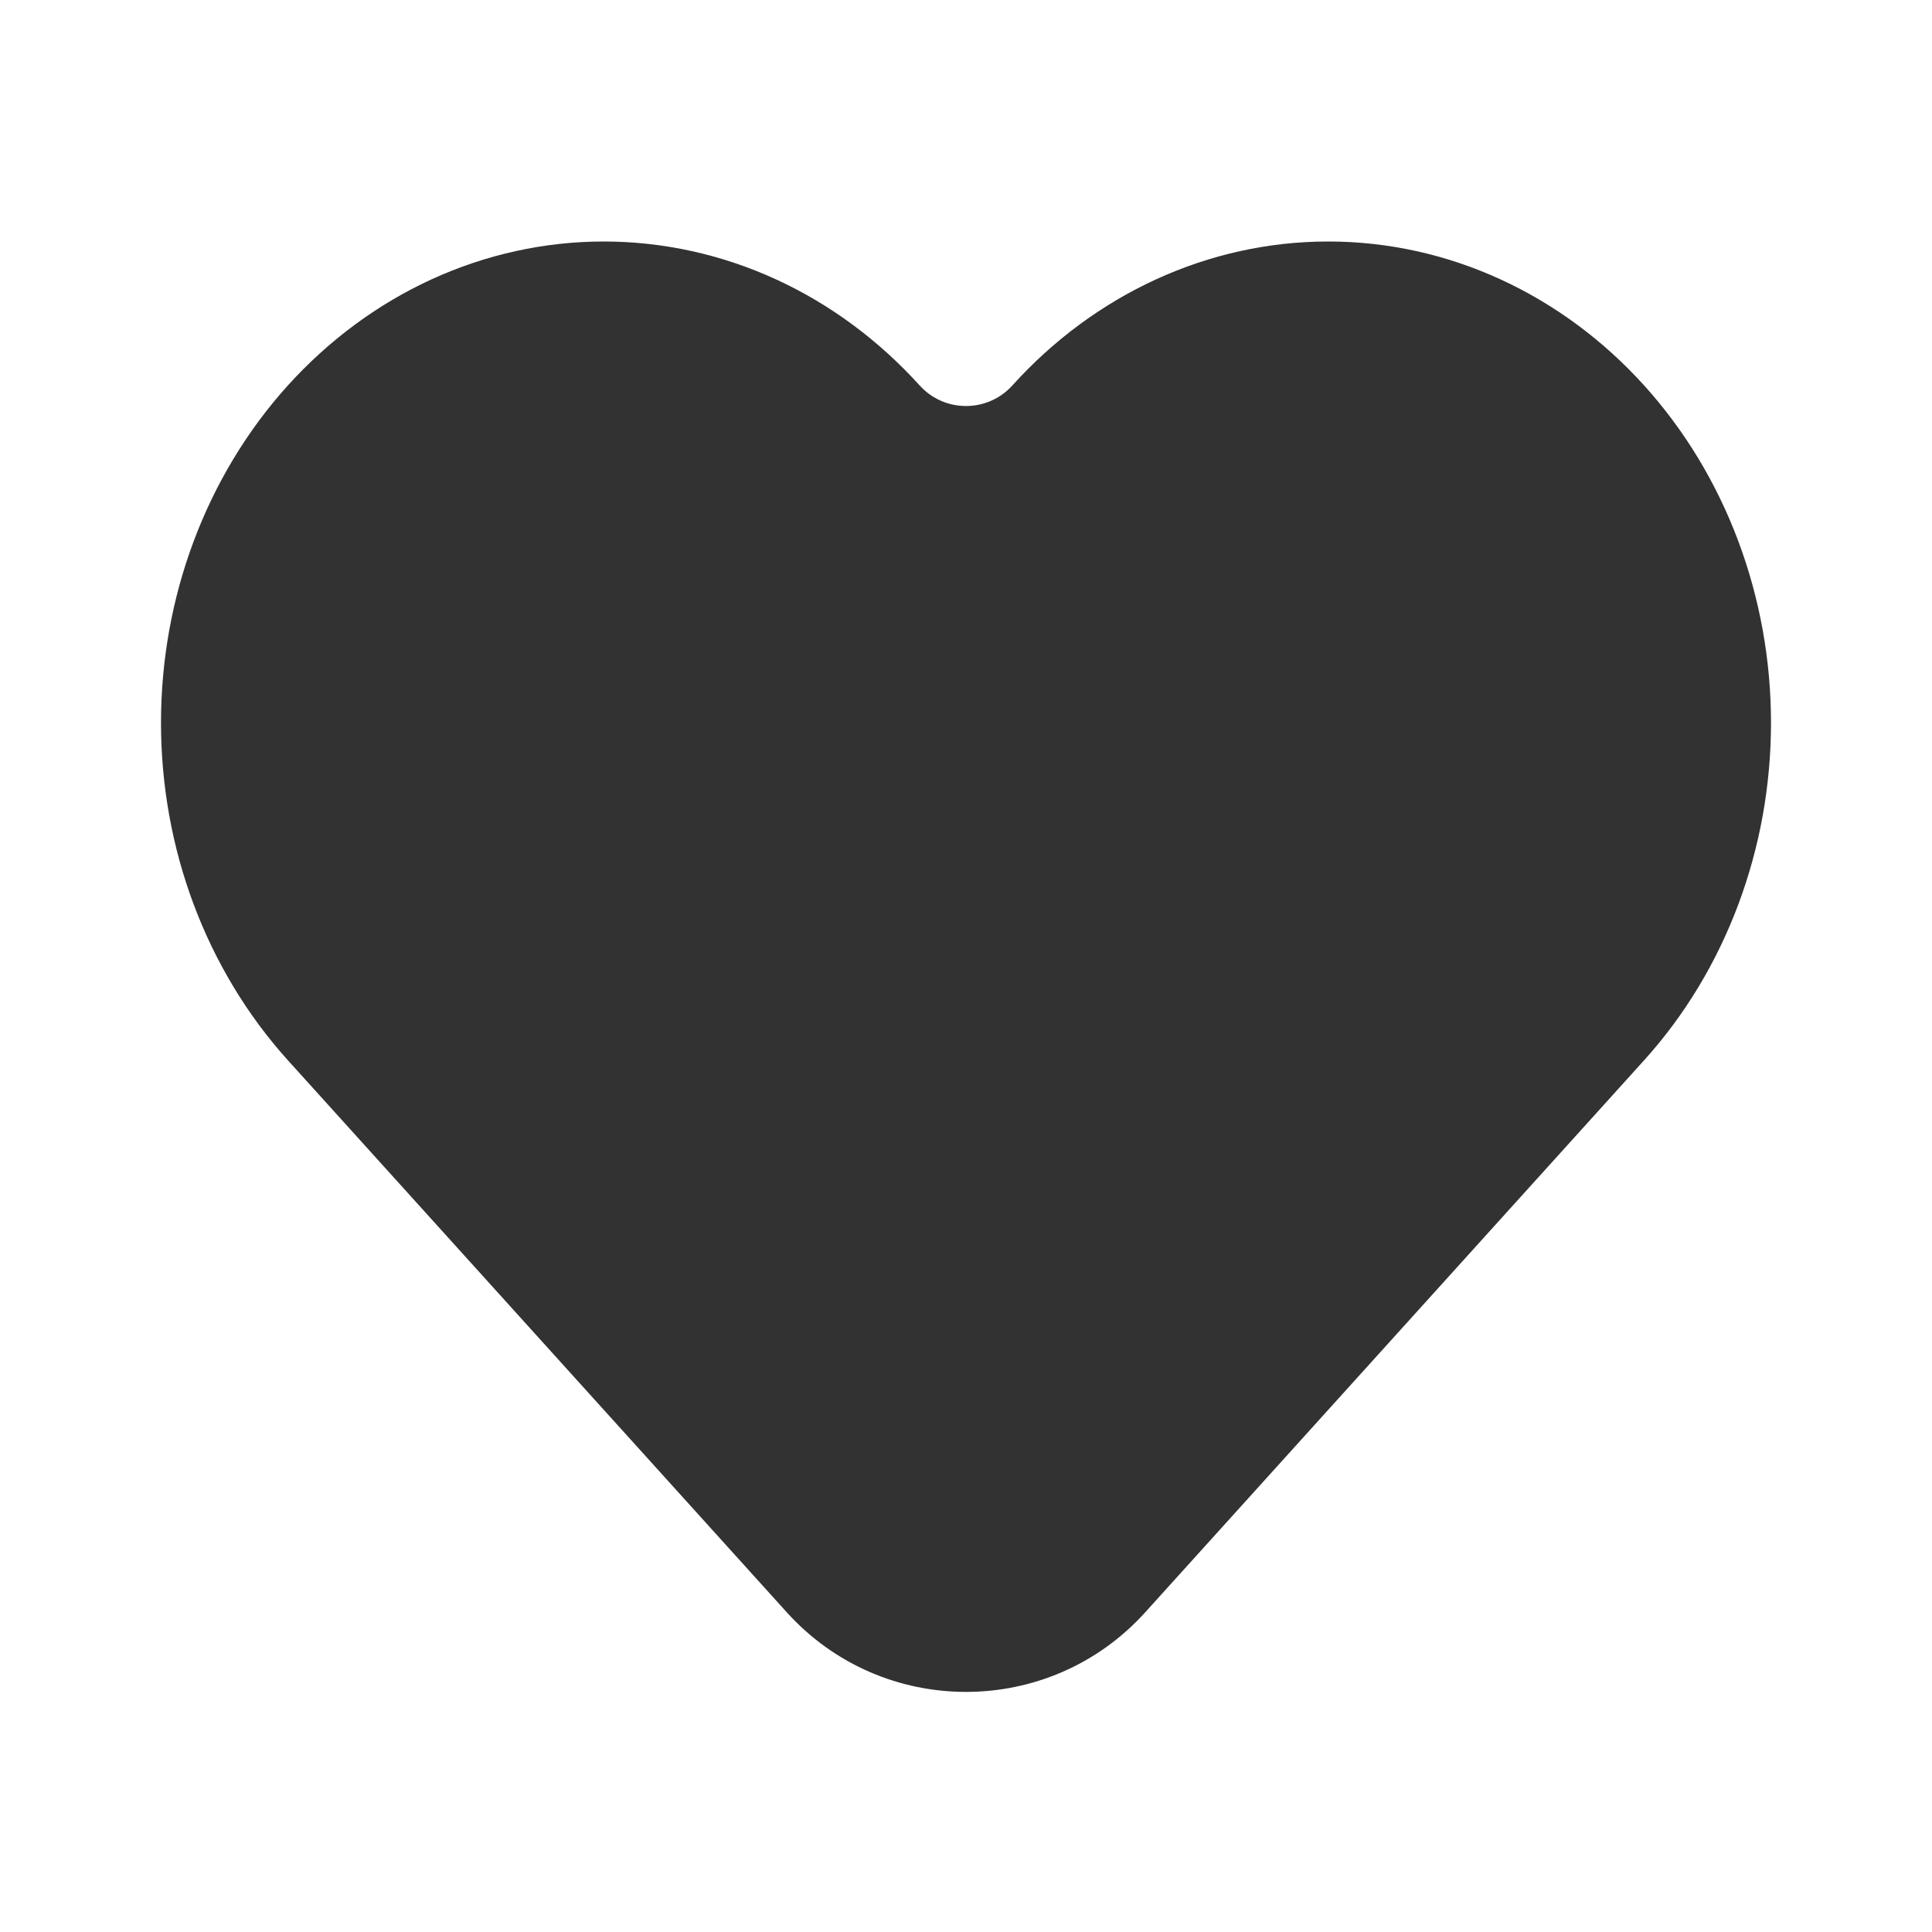
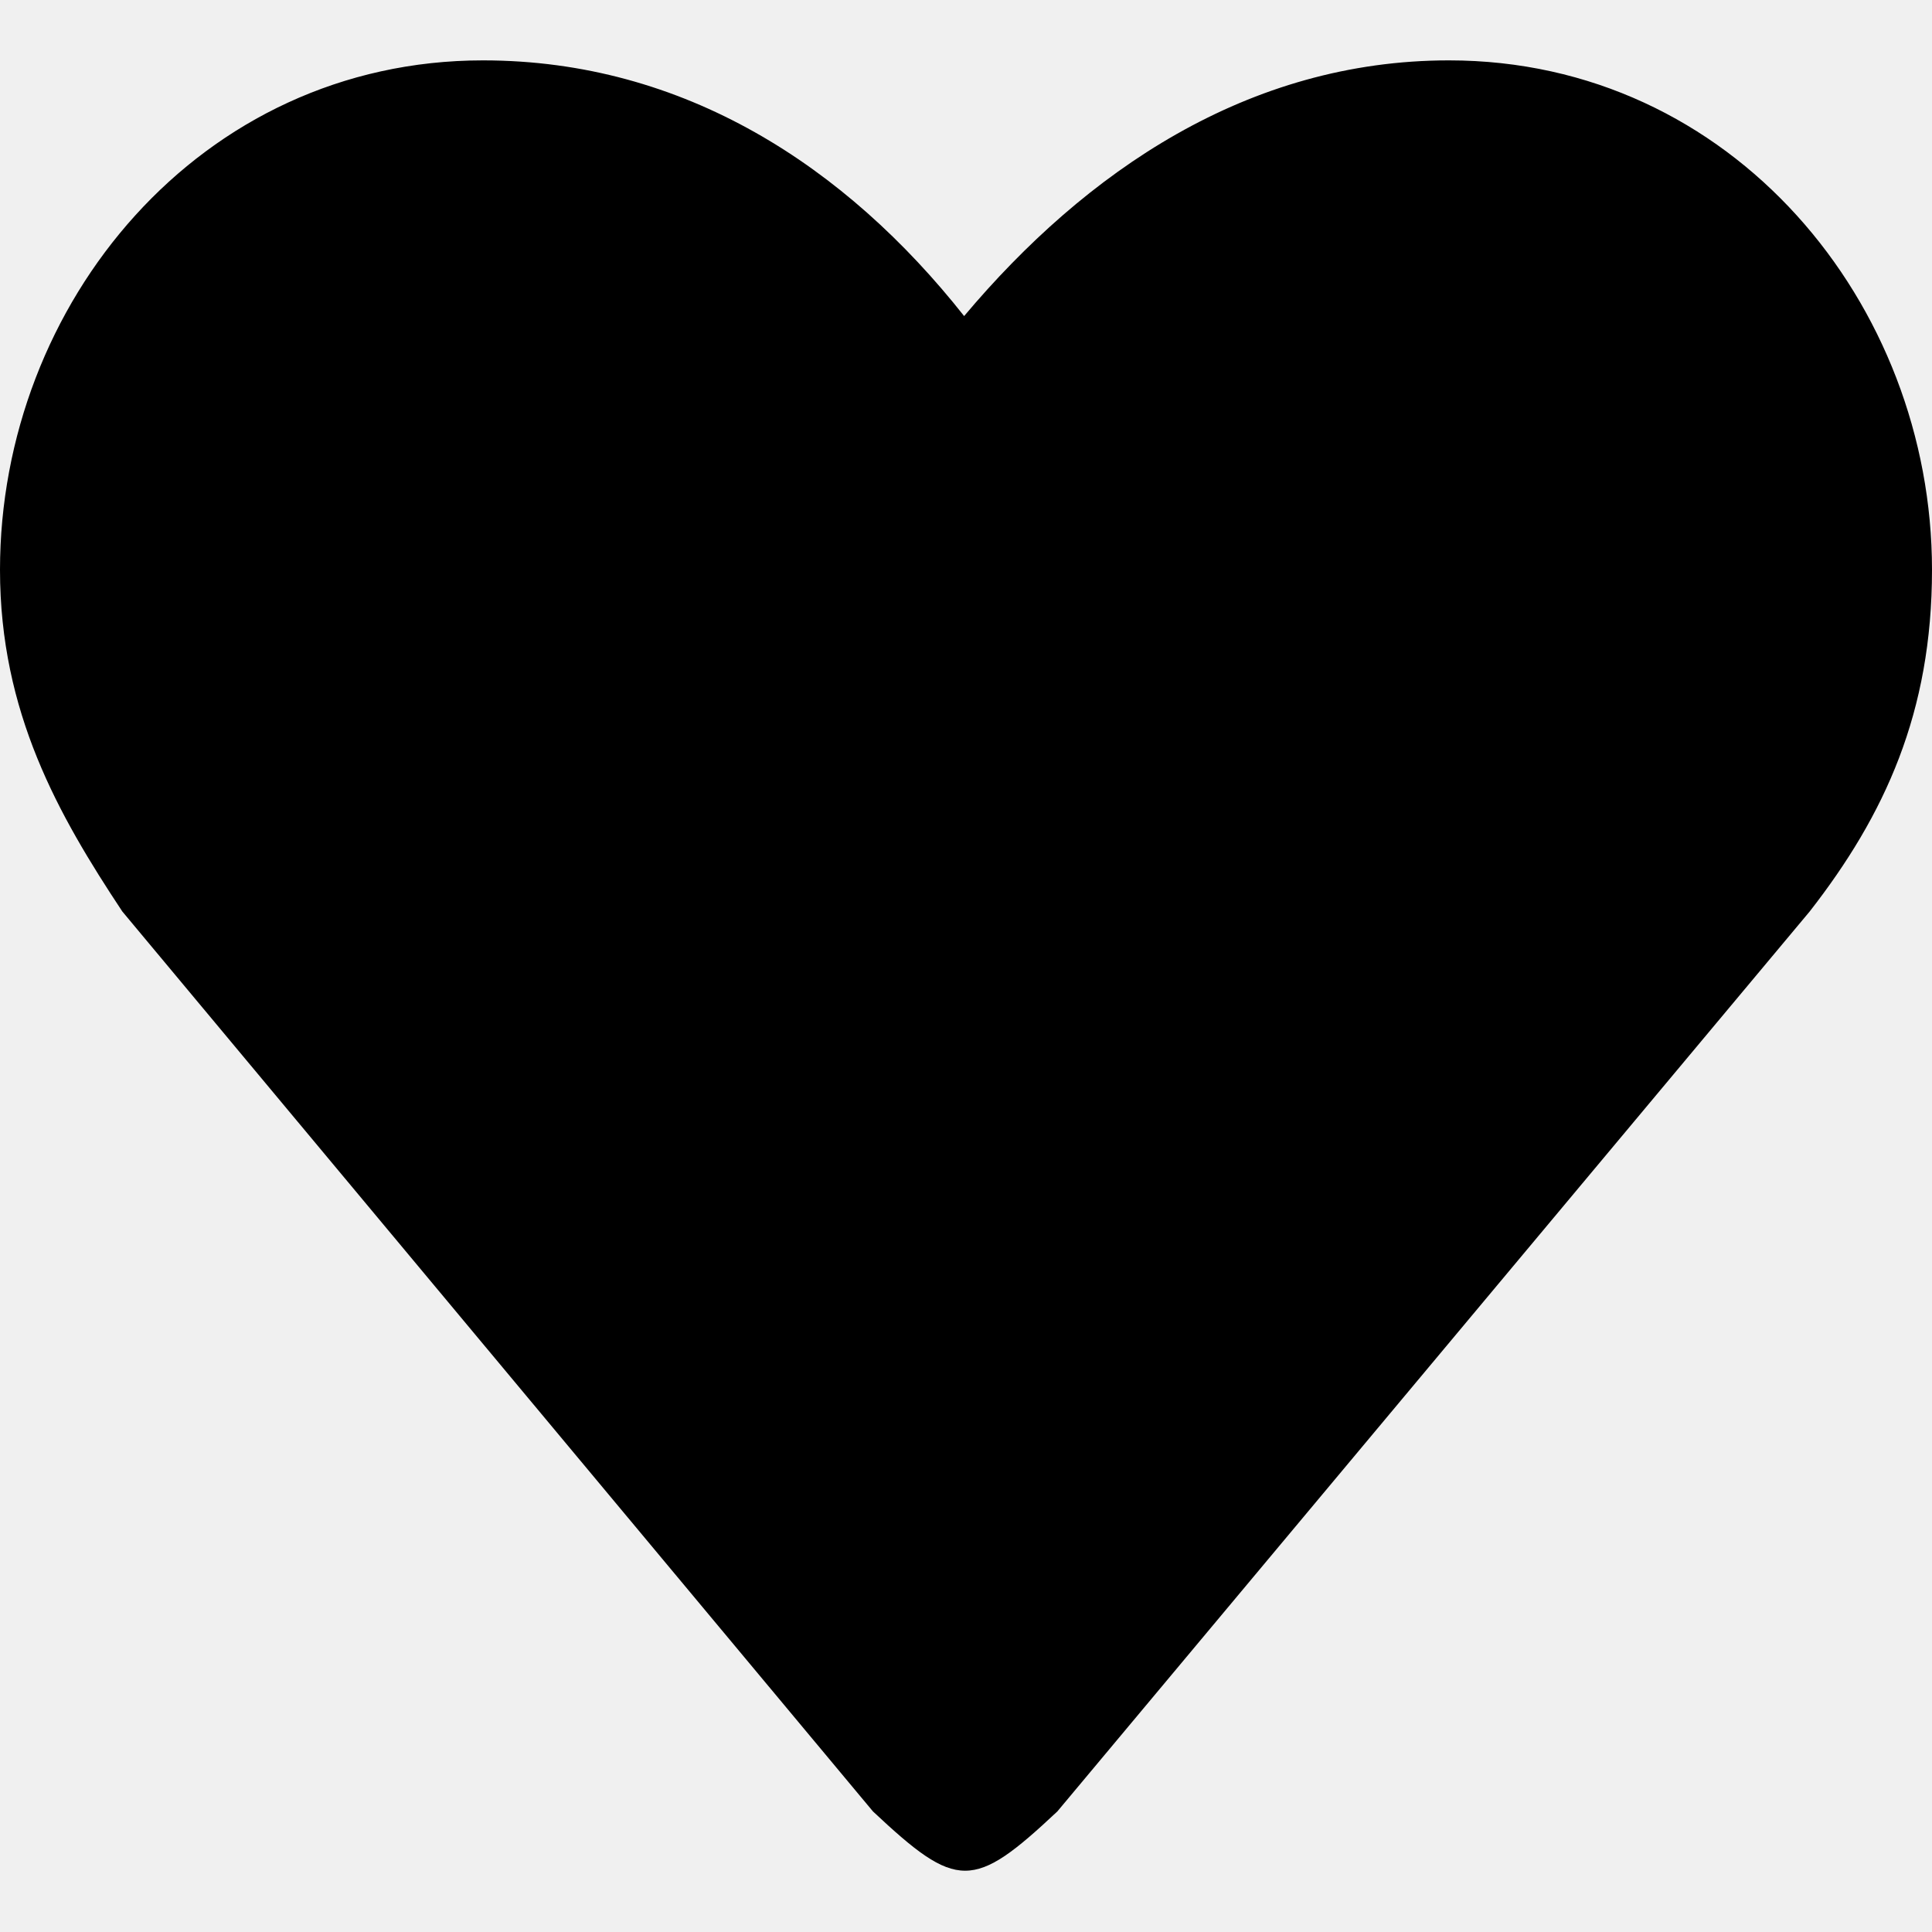
- <svg xmlns="http://www.w3.org/2000/svg" width="800px" height="800px" viewBox="0 0 24 24" fill="none">
-   <rect width="24" height="24" fill="white" />
-   <path fill-rule="evenodd" clip-rule="evenodd" d="M5.361 3.47C6.036 3.161 6.763 3 7.5 3C8.237 3 8.964 3.161 9.639 3.47C10.313 3.779 10.918 4.229 11.424 4.788C11.732 5.129 12.268 5.129 12.576 4.788C13.598 3.657 15.007 3 16.5 3C17.993 3 19.402 3.657 20.424 4.788C21.443 5.915 22 7.424 22 8.979C22 10.534 21.443 12.043 20.424 13.171L14.226 20.029C13.035 21.347 10.965 21.347 9.774 20.029L3.576 13.171C3.071 12.611 2.675 11.953 2.406 11.235C2.137 10.518 2 9.751 2 8.979C2 8.207 2.137 7.441 2.406 6.723C2.675 6.005 3.071 5.347 3.576 4.788C4.082 4.229 4.687 3.779 5.361 3.47Z" fill="#323232" />
+ <svg xmlns="http://www.w3.org/2000/svg" width="800px" height="800px" viewBox="0 -1 32 32" version="1.1">
+   <defs>
+ 
+ </defs>
+   <g id="Page-1" stroke="none" stroke-width="1" fill="none" fill-rule="evenodd">
+     <g id="Icon-Set-Filled" transform="translate(-102, -882)" fill="#000000">
+       <path d="M126,882 C122.667,882 119.982,883.842 117.969,886.235 C116.013,883.76 113.333,882 110,882 C105.306,882 102,886.036 102,890.438 C102,892.799 102.967,894.499 104.026,896.097 L116.459,911.003 C117.854,912.312 118.118,912.312 119.513,911.003 L131.974,896.097 C133.22,894.499 134,892.799 134,890.438 C134,886.036 130.694,882 126,882" id="heart-like">
+ 
+ </path>
+     </g>
+   </g>
</svg>
